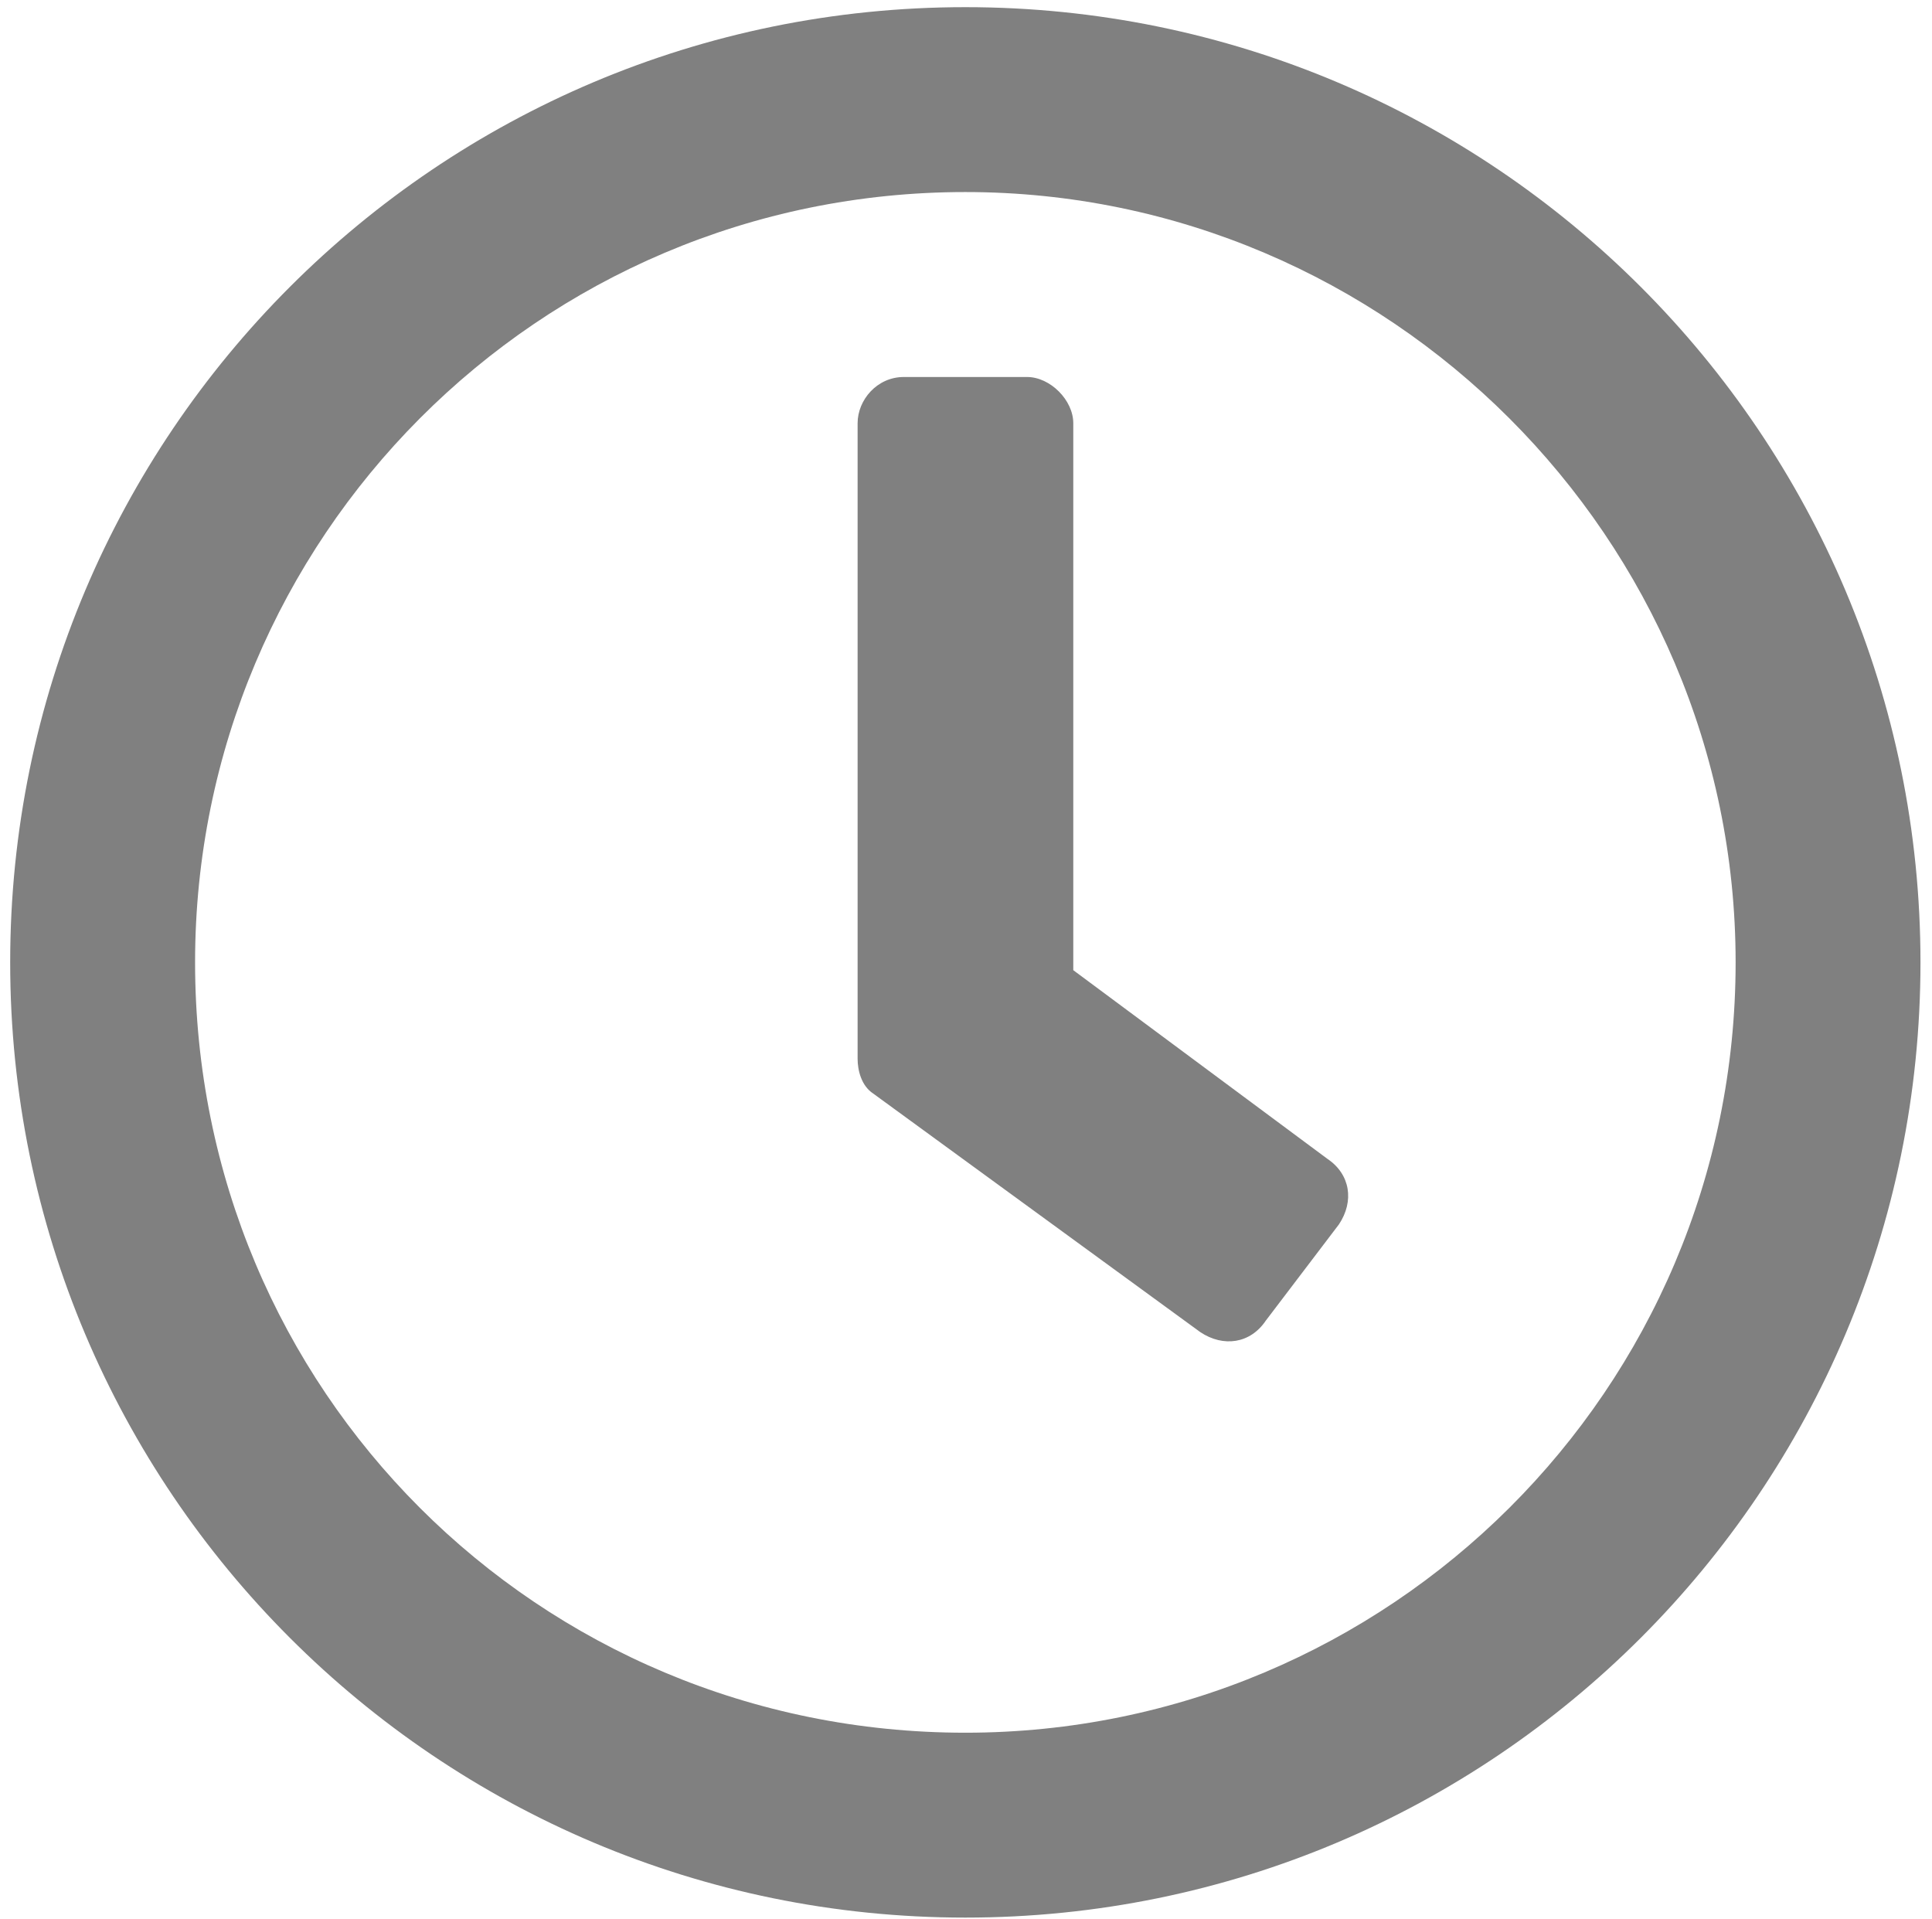
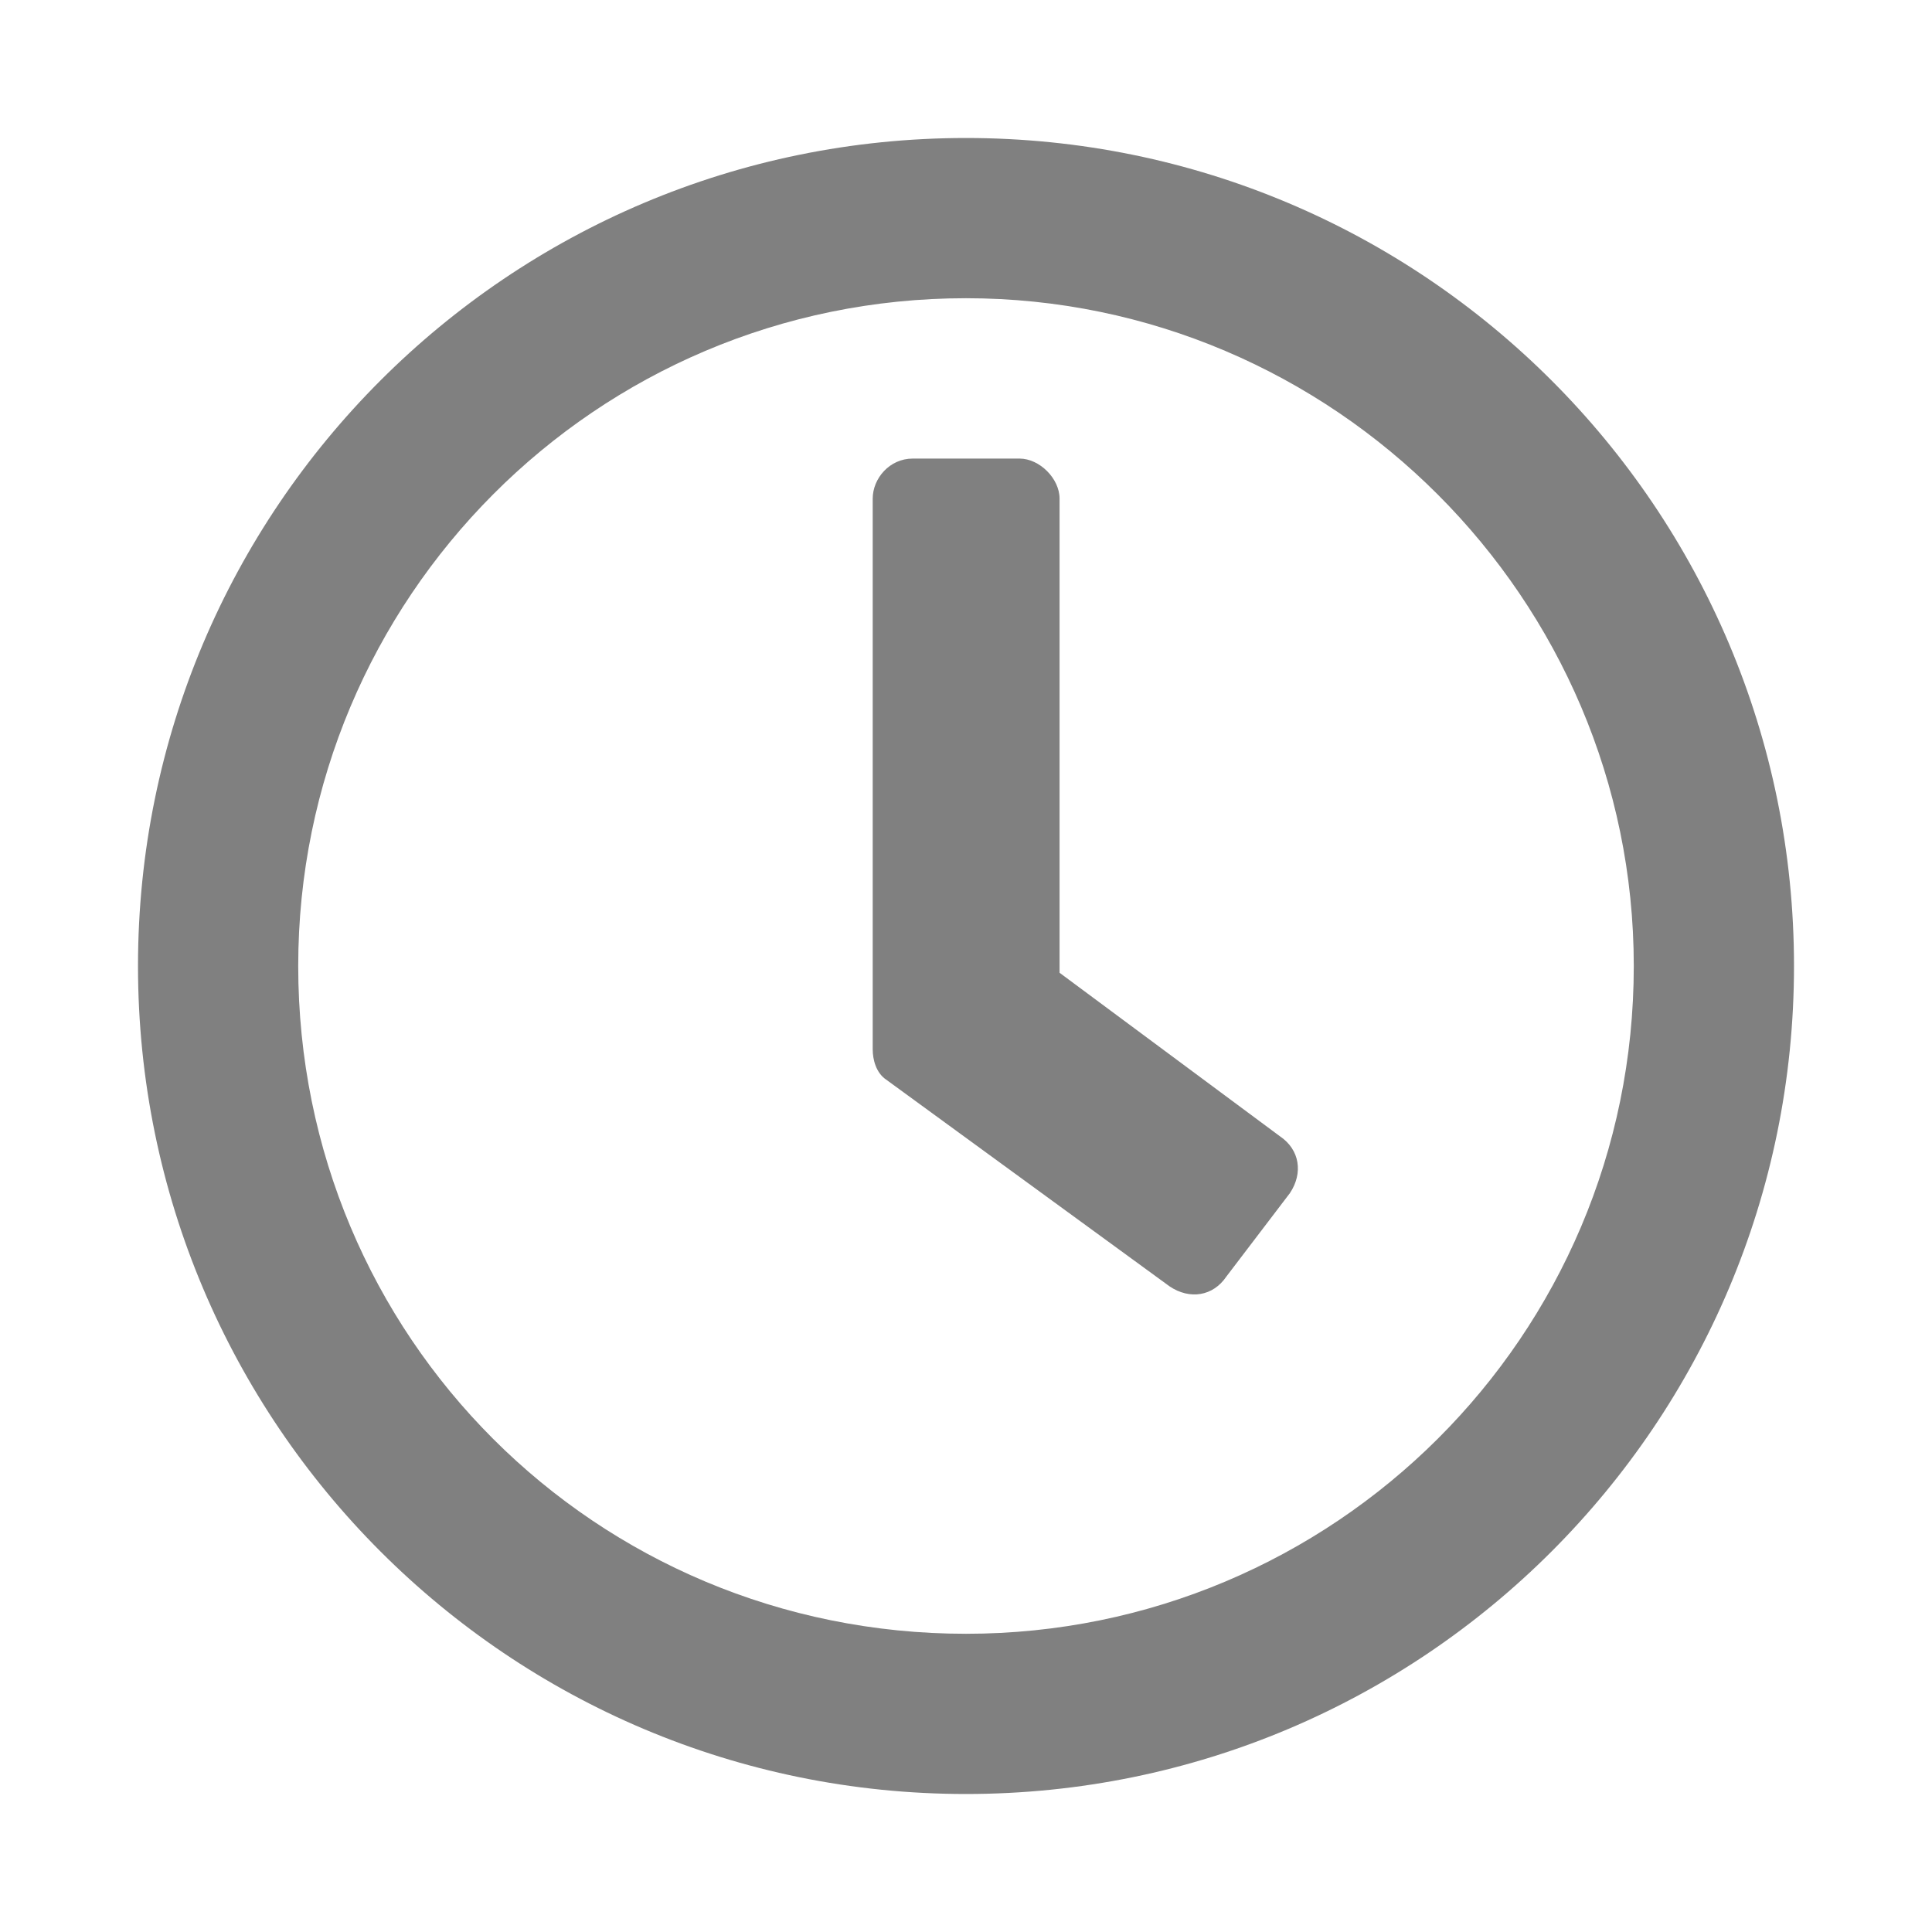
- <svg xmlns="http://www.w3.org/2000/svg" width="144" height="143" viewBox="0 0 144 143" fill="none">
-   <path d="M71.951 0.534C32.624 0.534 0.759 32.397 0.759 71.724C0.759 111.052 32.624 142.916 71.951 142.916C111.278 142.916 143.141 111.052 143.141 71.724C143.141 32.397 111.278 0.534 71.951 0.534ZM71.951 129.137C40.087 129.137 14.54 103.589 14.54 71.724C14.54 40.148 40.087 14.313 71.951 14.313C103.527 14.313 129.363 40.148 129.363 71.724C129.363 103.589 103.527 129.137 71.951 129.137ZM89.463 99.281C91.184 100.43 93.194 100.137 94.342 98.429L99.796 91.252C100.947 89.529 100.65 87.519 98.942 86.371L79.996 72.306V31.542C79.996 29.82 78.273 28.097 76.551 28.097H67.366C65.356 28.097 63.921 29.82 63.921 31.542V78.908C63.921 79.762 64.2 80.916 65.07 81.491L89.463 99.281Z" fill="#808080" />
+ <svg xmlns="http://www.w3.org/2000/svg" width="14" height="14" viewBox="0 0 14 14" fill="none" version="1.1" id="svg4">
+   <defs id="defs8" />
+   <path d="M 7,1 C 3.686,1 1,3.685 1,7 1,10.314 3.686,13 7,13 10.315,13 13,10.314 13,7 13,3.685 10.315,1 7,1 Z m 0,10.839 c -2.685,0 -4.839,-2.153 -4.839,-4.839 0,-2.661 2.153,-4.839 4.839,-4.839 2.661,0 4.839,2.177 4.839,4.839 0,2.686 -2.177,4.839 -4.839,4.839 z M 8.476,9.322 c 0.145,0.097 0.314,0.072 0.411,-0.072 L 9.347,8.646 C 9.444,8.501 9.419,8.331 9.275,8.234 L 7.678,7.049 V 3.613 c 0,-0.145 -0.145,-0.29 -0.29,-0.29 H 6.614 c -0.169,0 -0.29,0.145 -0.29,0.29 v 3.992 c 0,0.072 0.024,0.169 0.097,0.218 z" fill="#808080" id="path2" style="stroke-width:0.084" />
</svg>
